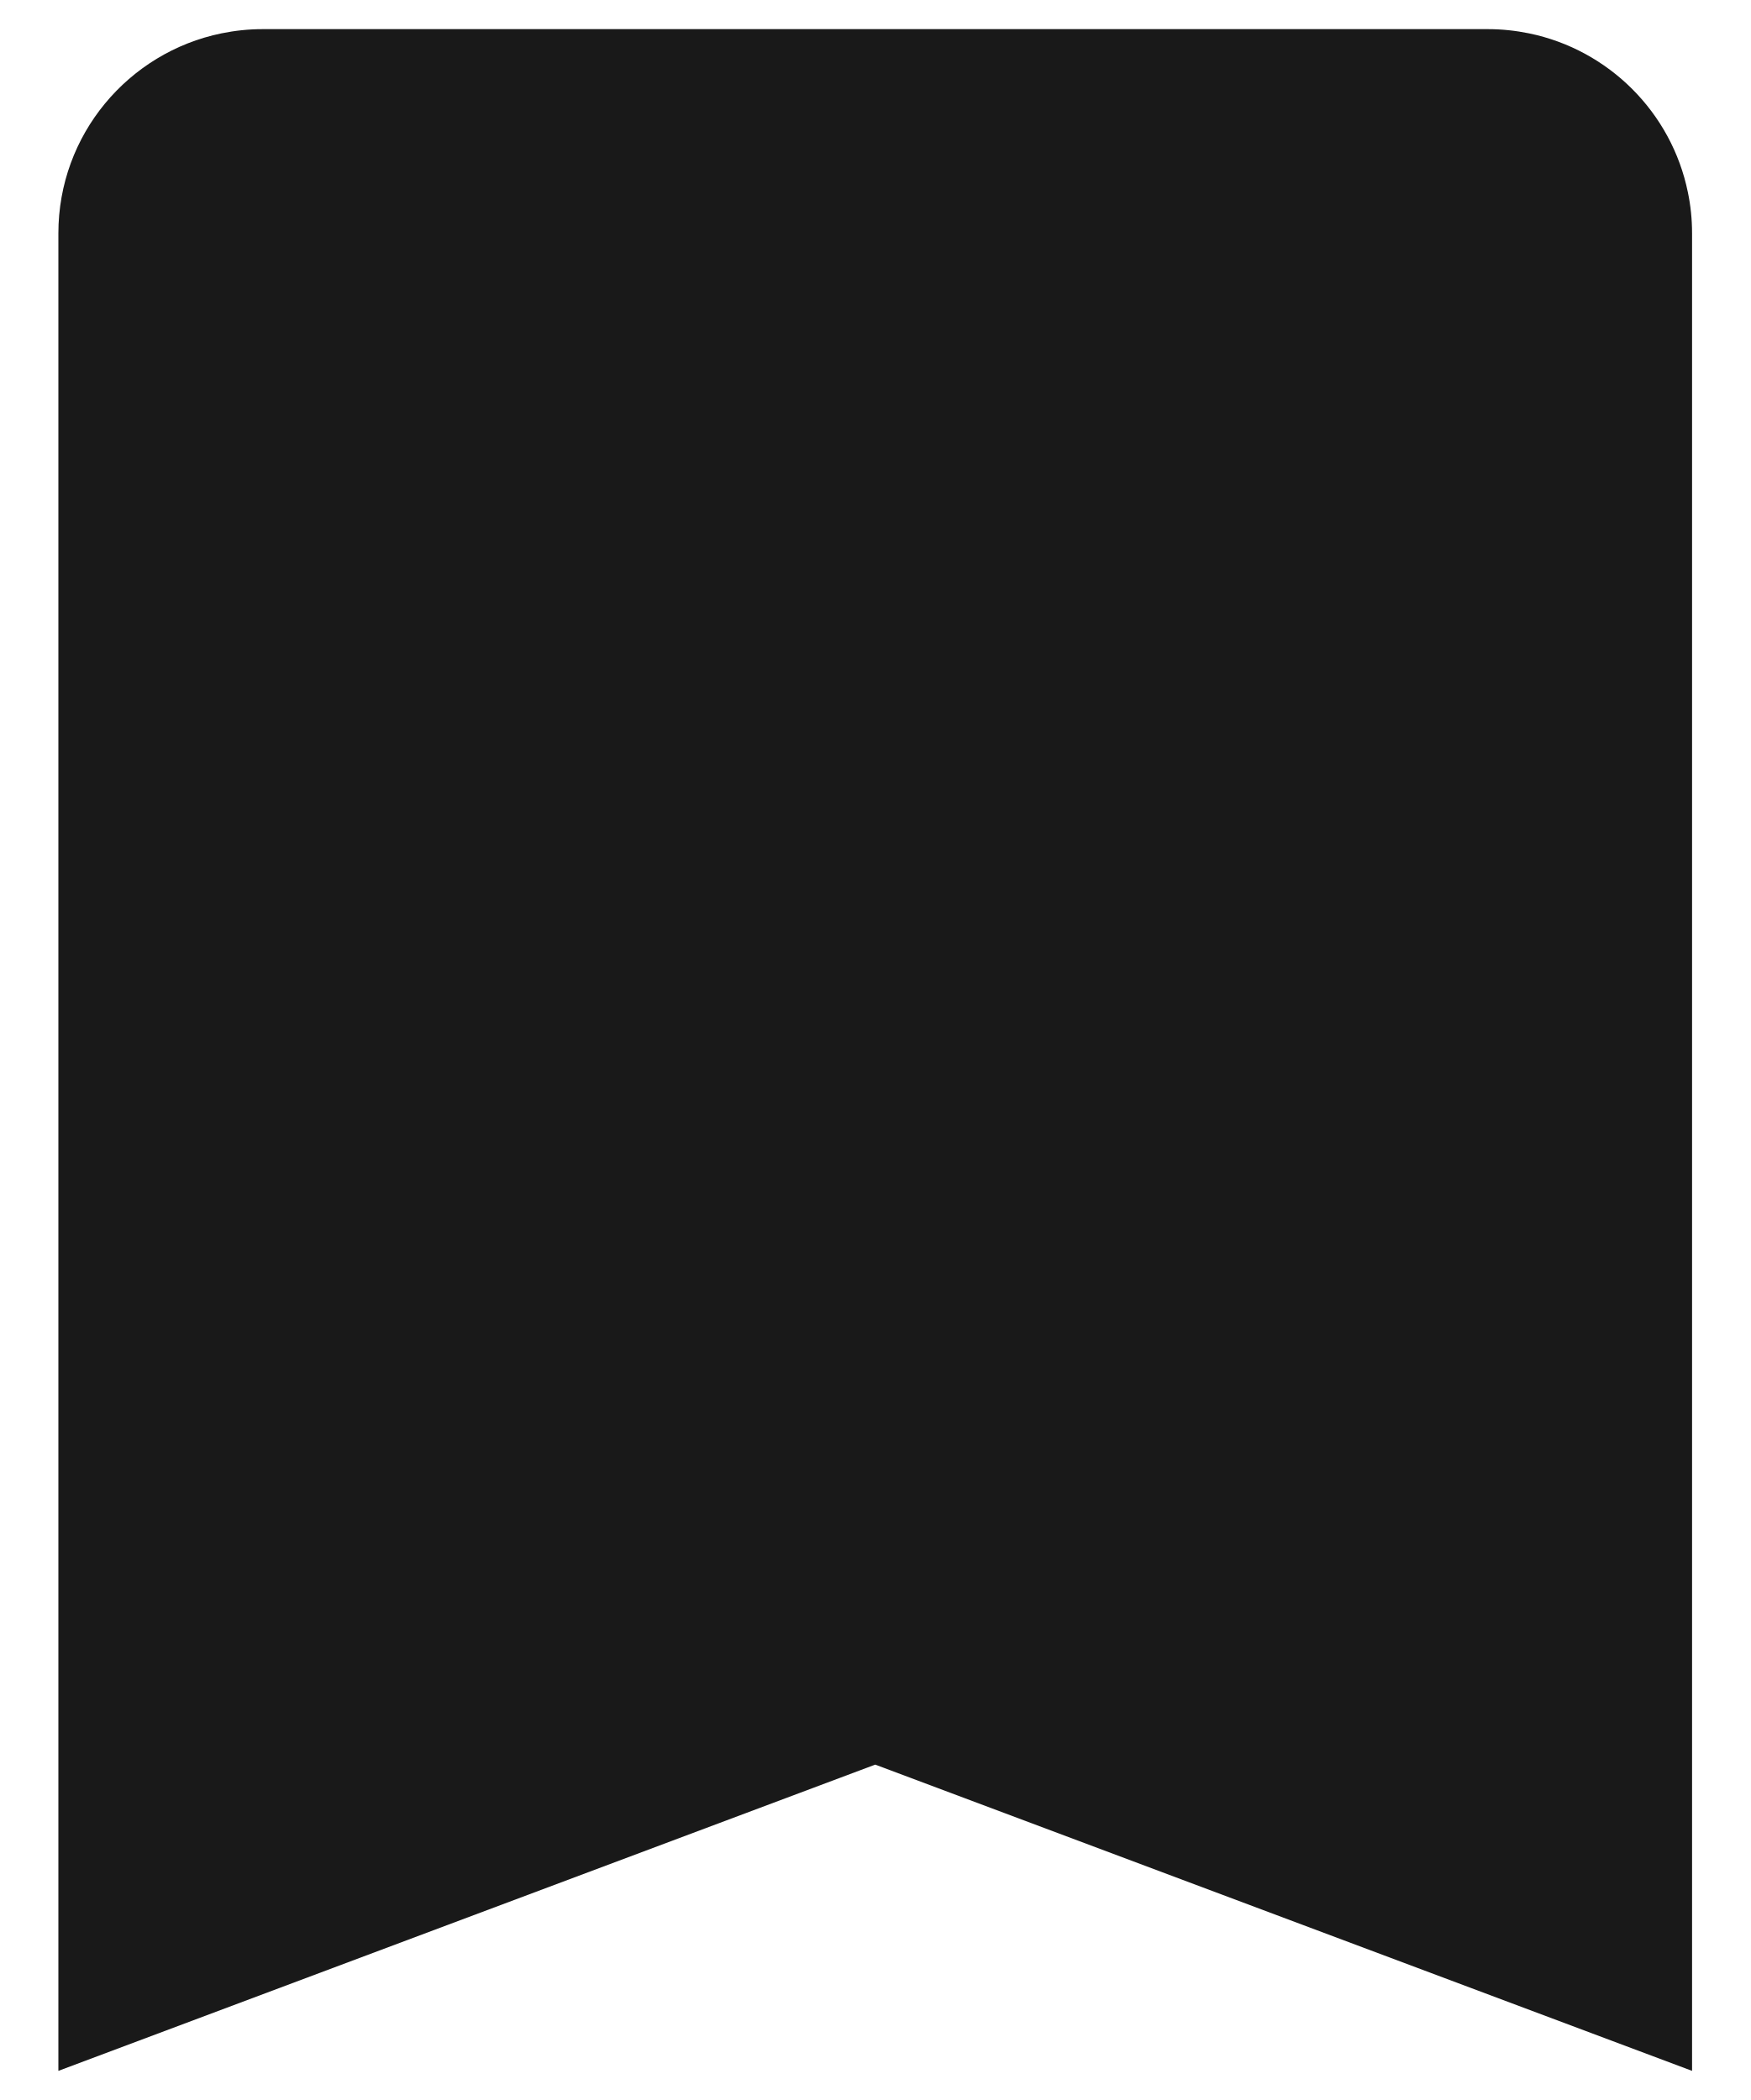
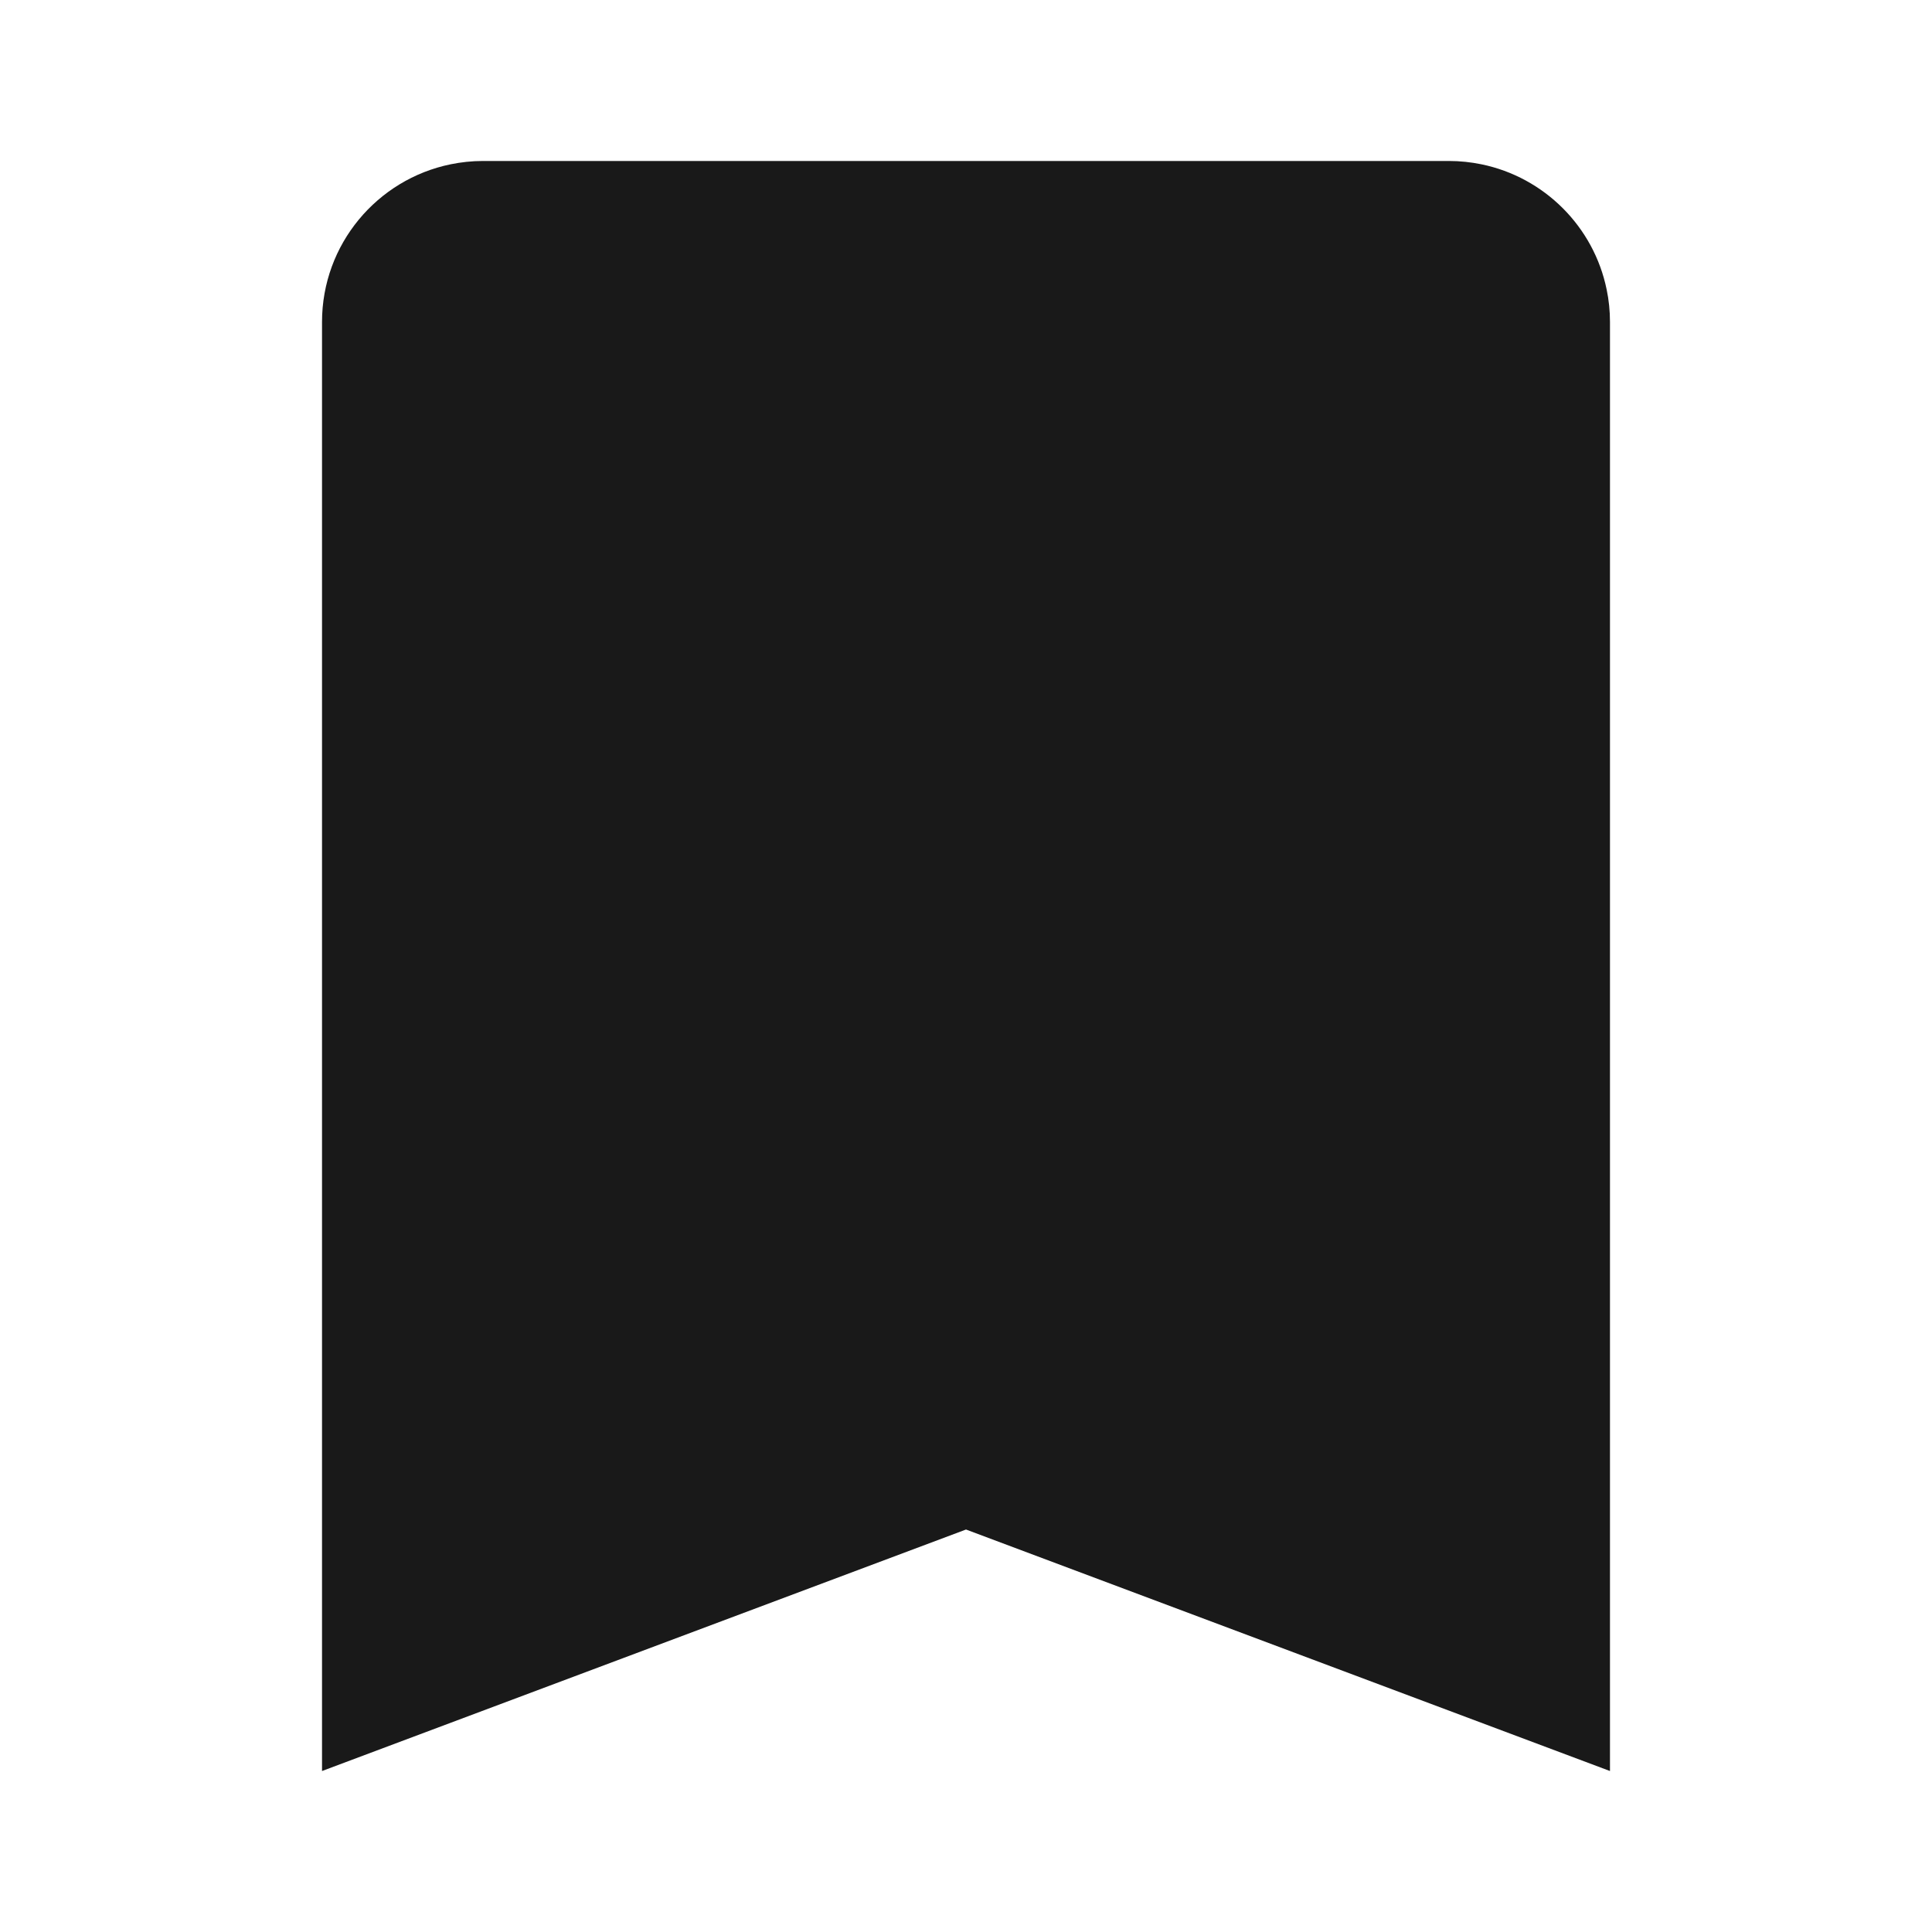
- <svg xmlns="http://www.w3.org/2000/svg" width="20" height="24" viewBox="0 0 20 24" fill="none">
-   <path d="M3 0.333C2.839 0.333 2.683 0.35 2.531 0.381C1.467 0.599 0.667 1.539 0.667 2.667V23.667L10 20.167L19.333 23.667V2.667C19.333 2.506 19.317 2.349 19.285 2.197C19.099 1.286 18.381 0.568 17.469 0.381C17.317 0.35 17.161 0.333 17 0.333H3Z" fill="#191919" />
+ <svg xmlns="http://www.w3.org/2000/svg" width="28" height="28" viewBox="0 0 28 28" fill="none">
+   <path d="M7 2.333C6.839 2.333 6.683 2.35 6.531 2.381C5.467 2.599 4.667 3.539 4.667 4.667V25.667L14 22.167L23.333 25.667V4.667C23.333 4.506 23.317 4.349 23.285 4.197C23.099 3.286 22.381 2.568 21.469 2.381C21.317 2.35 21.161 2.333 21 2.333H7Z" fill="#191919" />
</svg>
